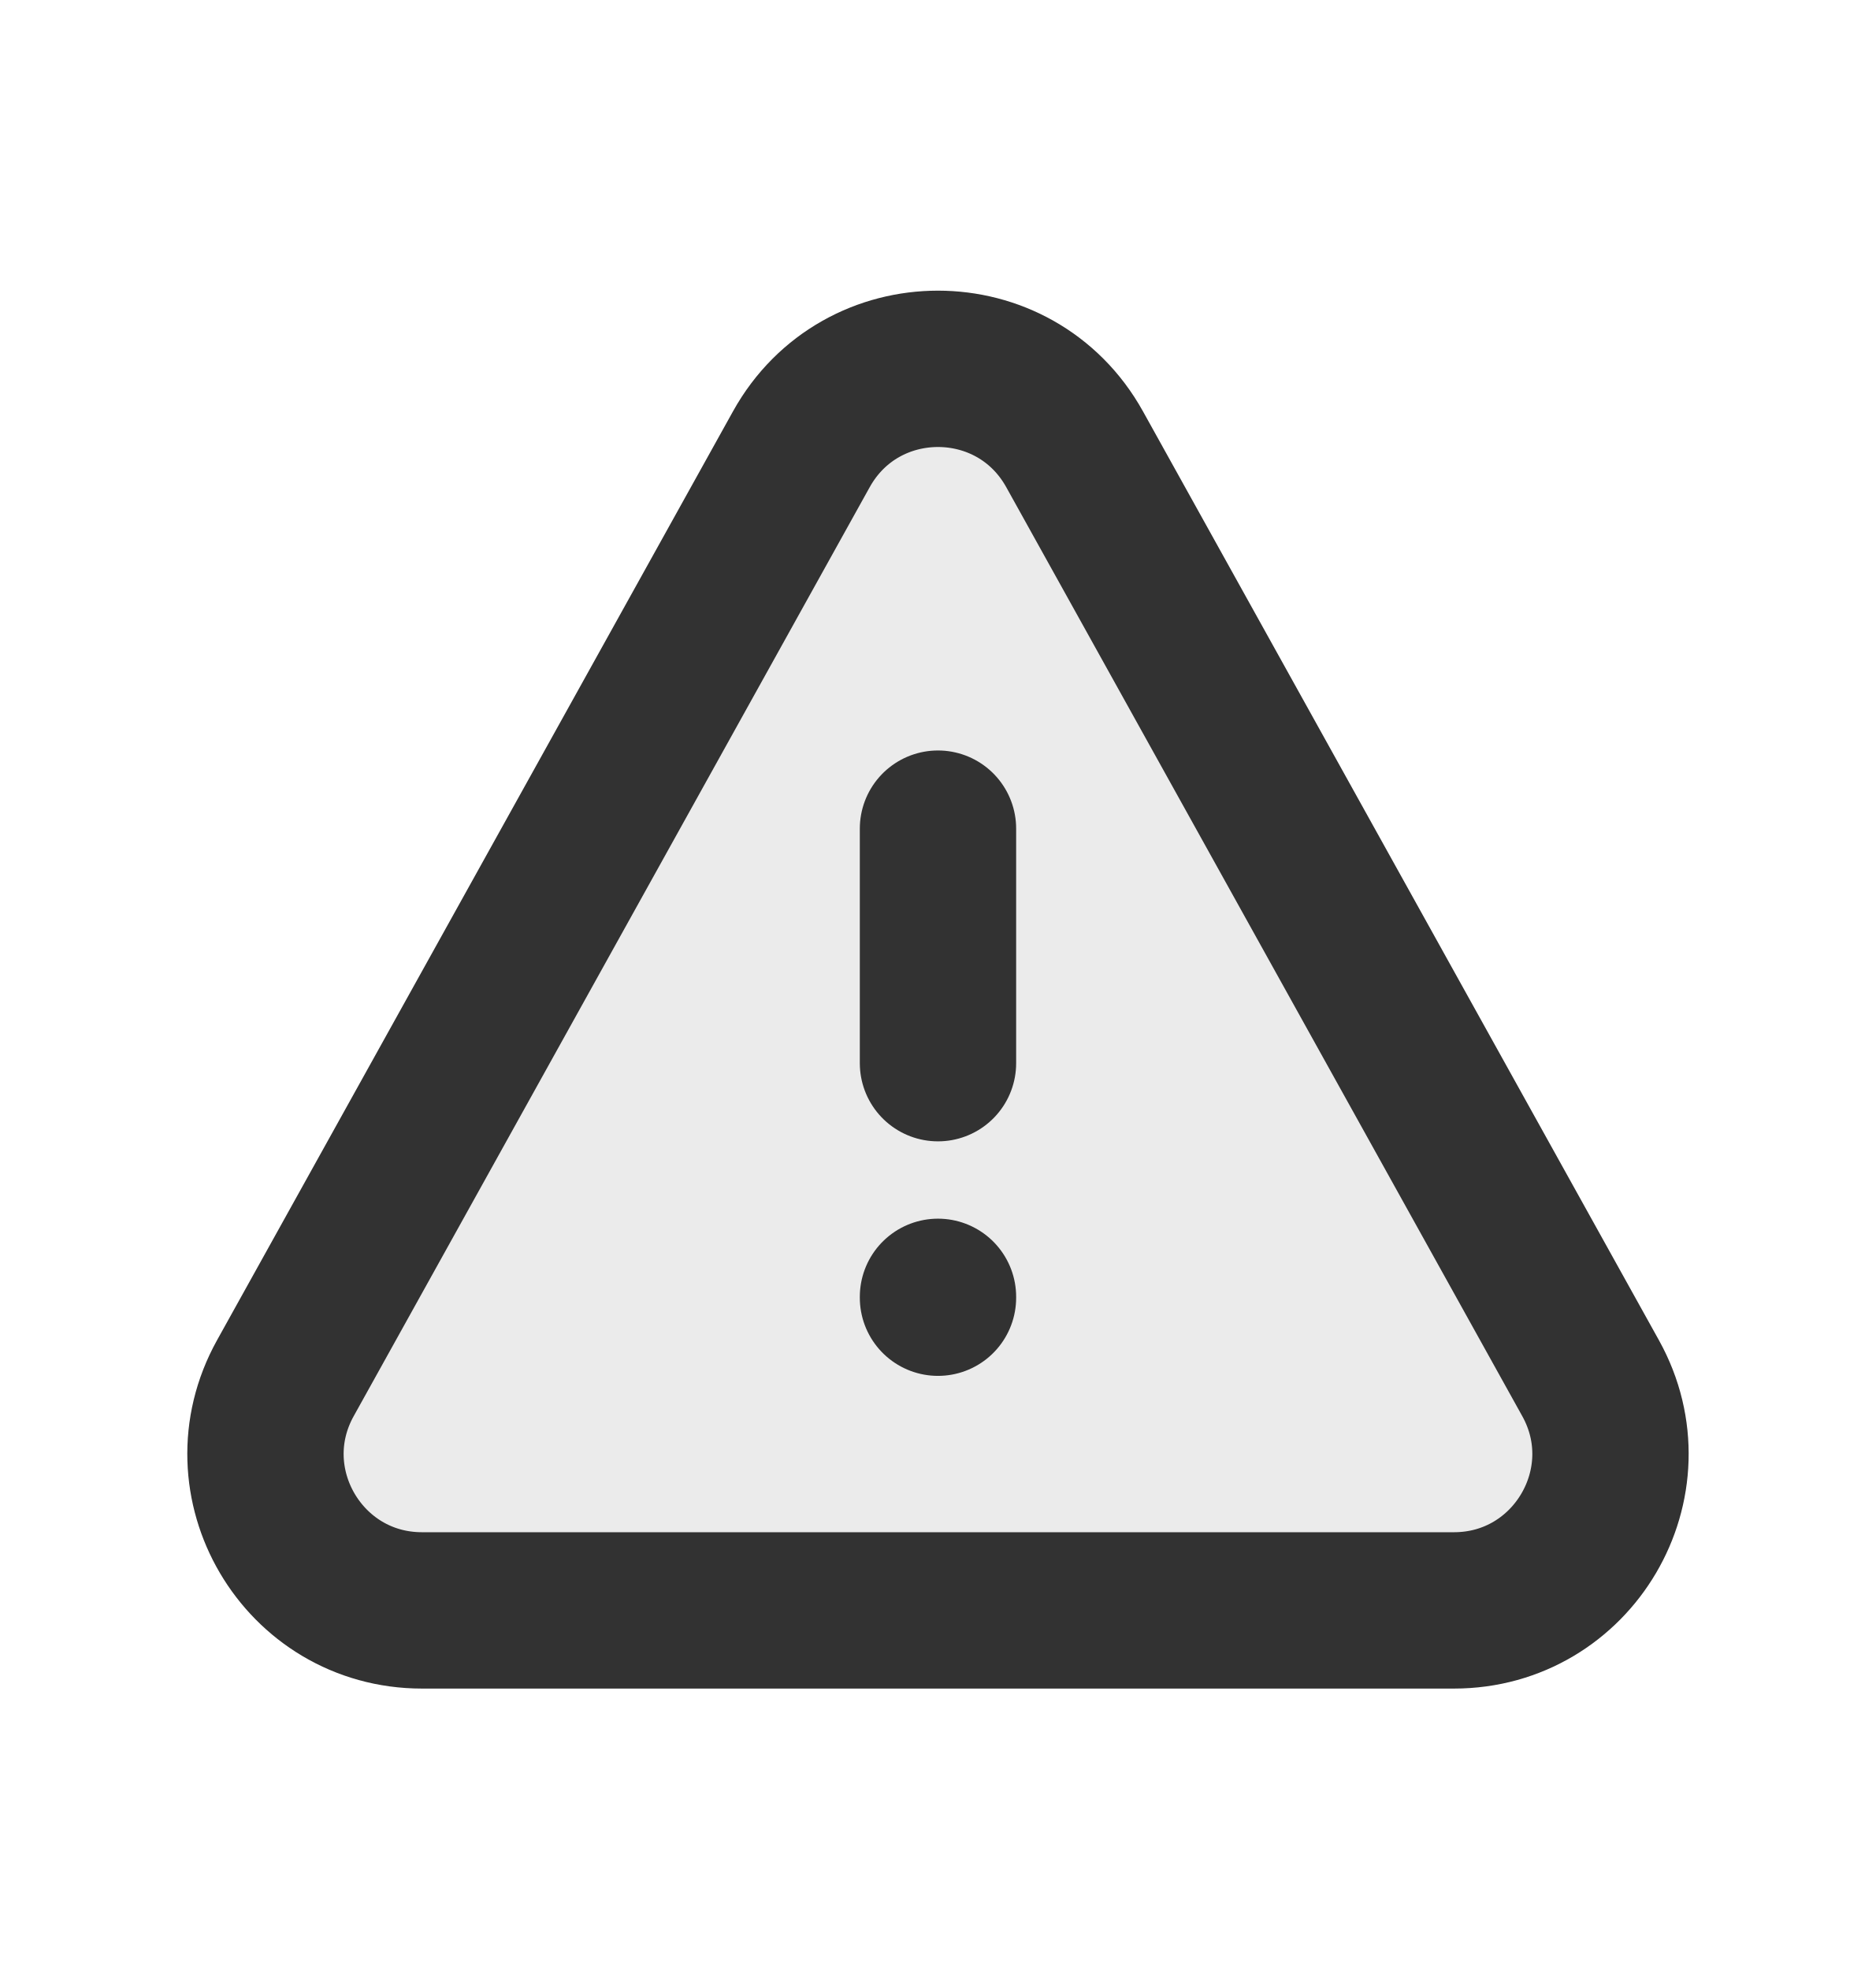
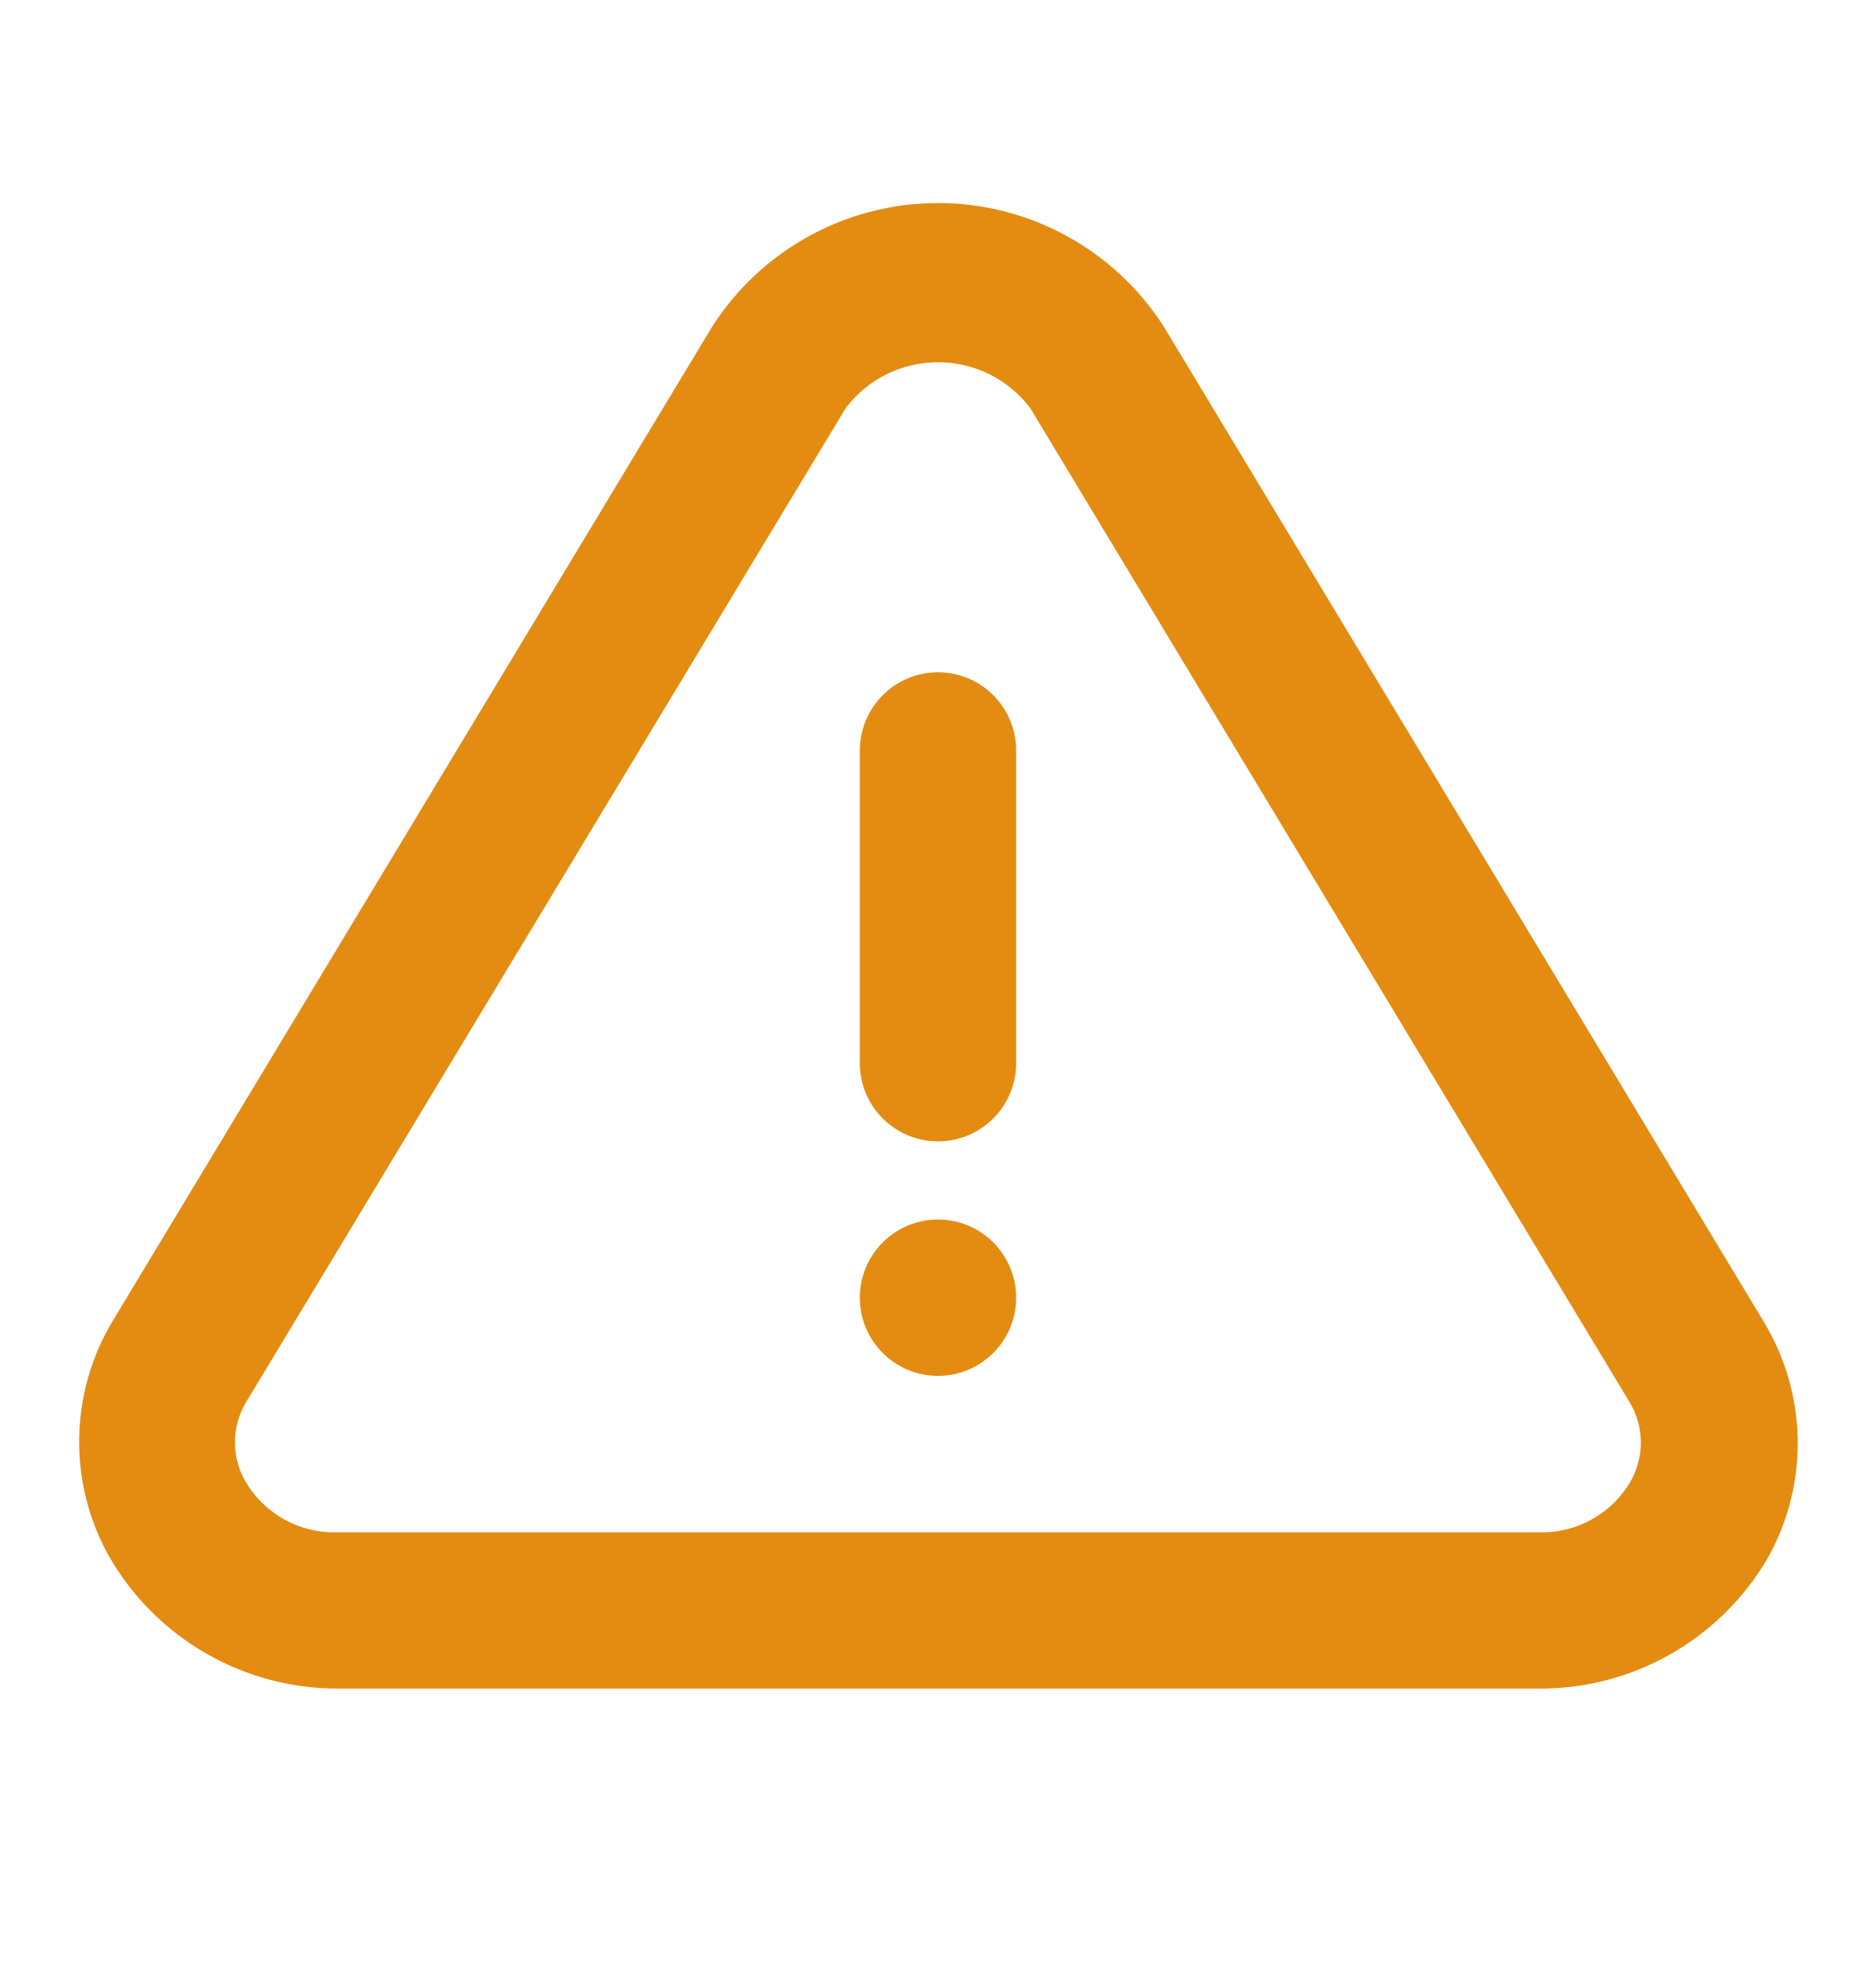
- <svg xmlns="http://www.w3.org/2000/svg" viewBox="0 0 24 24" width="20" height="21" fill="none" stroke="#514d4d">
+ <svg xmlns="http://www.w3.org/2000/svg" fill="#e48c11" viewBox="0 0 24 24" width="20" height="21">
  <g id="SVGRepo_bgCarrier" stroke-width="0" />
  <g id="SVGRepo_tracerCarrier" stroke-linecap="round" stroke-linejoin="round" />
  <g id="SVGRepo_iconCarrier">
-     <path opacity="0.1" d="M10.25 5.147L3.649 17.029C2.909 18.362 3.872 20 5.397 20H18.599C20.124 20 21.088 18.362 20.348 17.029L13.747 5.147C12.985 3.775 11.012 3.775 10.25 5.147Z" fill="#323232" />
-     <path d="M12 10V13" stroke="#323232" stroke-width="2" stroke-linecap="round" />
-     <path d="M12 16V15.989" stroke="#323232" stroke-width="2" stroke-linecap="round" />
-     <path d="M10.252 5.147L3.651 17.029C2.91 18.362 3.874 20 5.399 20H18.601C20.126 20 21.09 18.362 20.349 17.029L13.748 5.147C12.986 3.775 11.014 3.775 10.252 5.147Z" stroke="#323232" stroke-width="2" stroke-linecap="round" stroke-linejoin="round" />
+     <g data-name="Layer 2">
+       <g data-name="alert-triangle">
+         <rect width="24" height="24" transform="rotate(90 12 12)" opacity="0" />
+         <path d="M22.56 16.3L14.89 3.58a3.43 3.43 0 0 0-5.78 0L1.44 16.3a3 3 0 0 0-.05 3A3.37 3.37 0 0 0 4.33 21h15.34a3.37 3.37 0 0 0 2.94-1.66 3 3 0 0 0-.05-3.04zm-1.7 2.05a1.31 1.31 0 0 1-1.19.65H4.33a1.31 1.31 0 0 1-1.19-.65 1 1 0 0 1 0-1l7.68-12.73a1.48 1.48 0 0 1 2.36 0l7.67 12.72a1 1 0 0 1 .01 1.01z" />
+         <circle cx="12" cy="16" r="1" />
+         <path d="M12 8a1 1 0 0 0-1 1v4a1 1 0 0 0 2 0V9a1 1 0 0 0-1-1z" />
+       </g>
+     </g>
  </g>
</svg>
